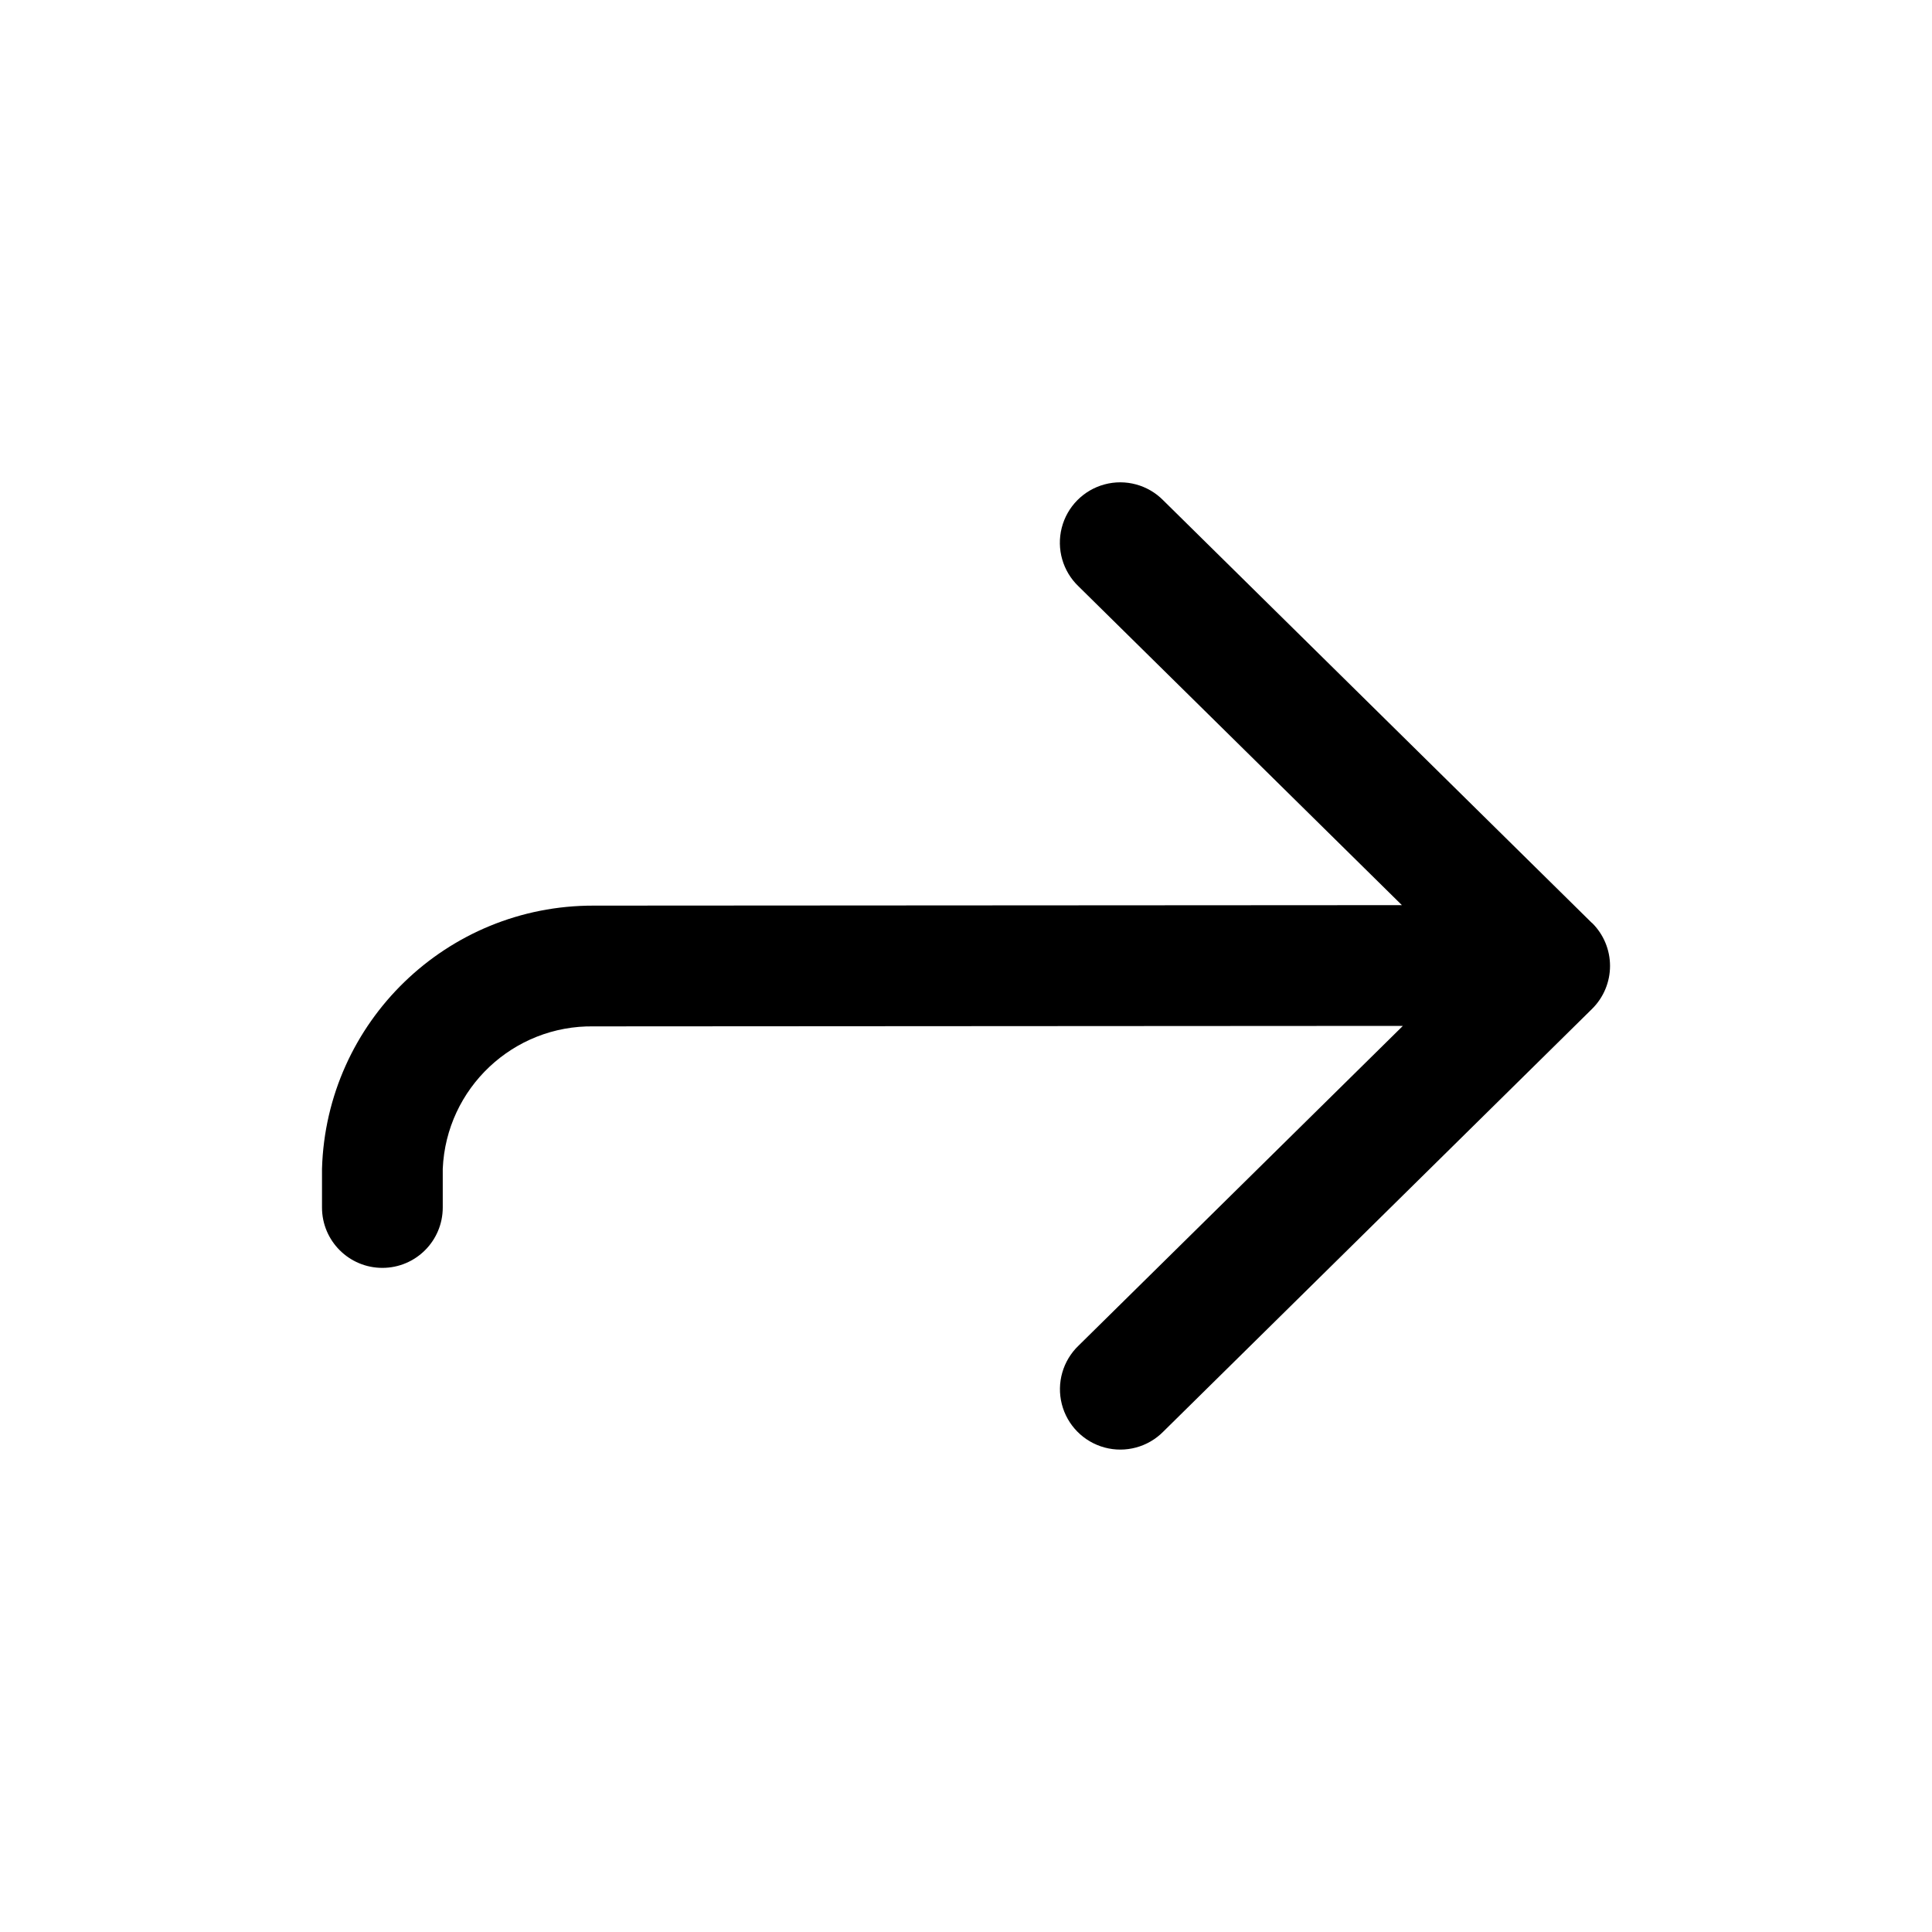
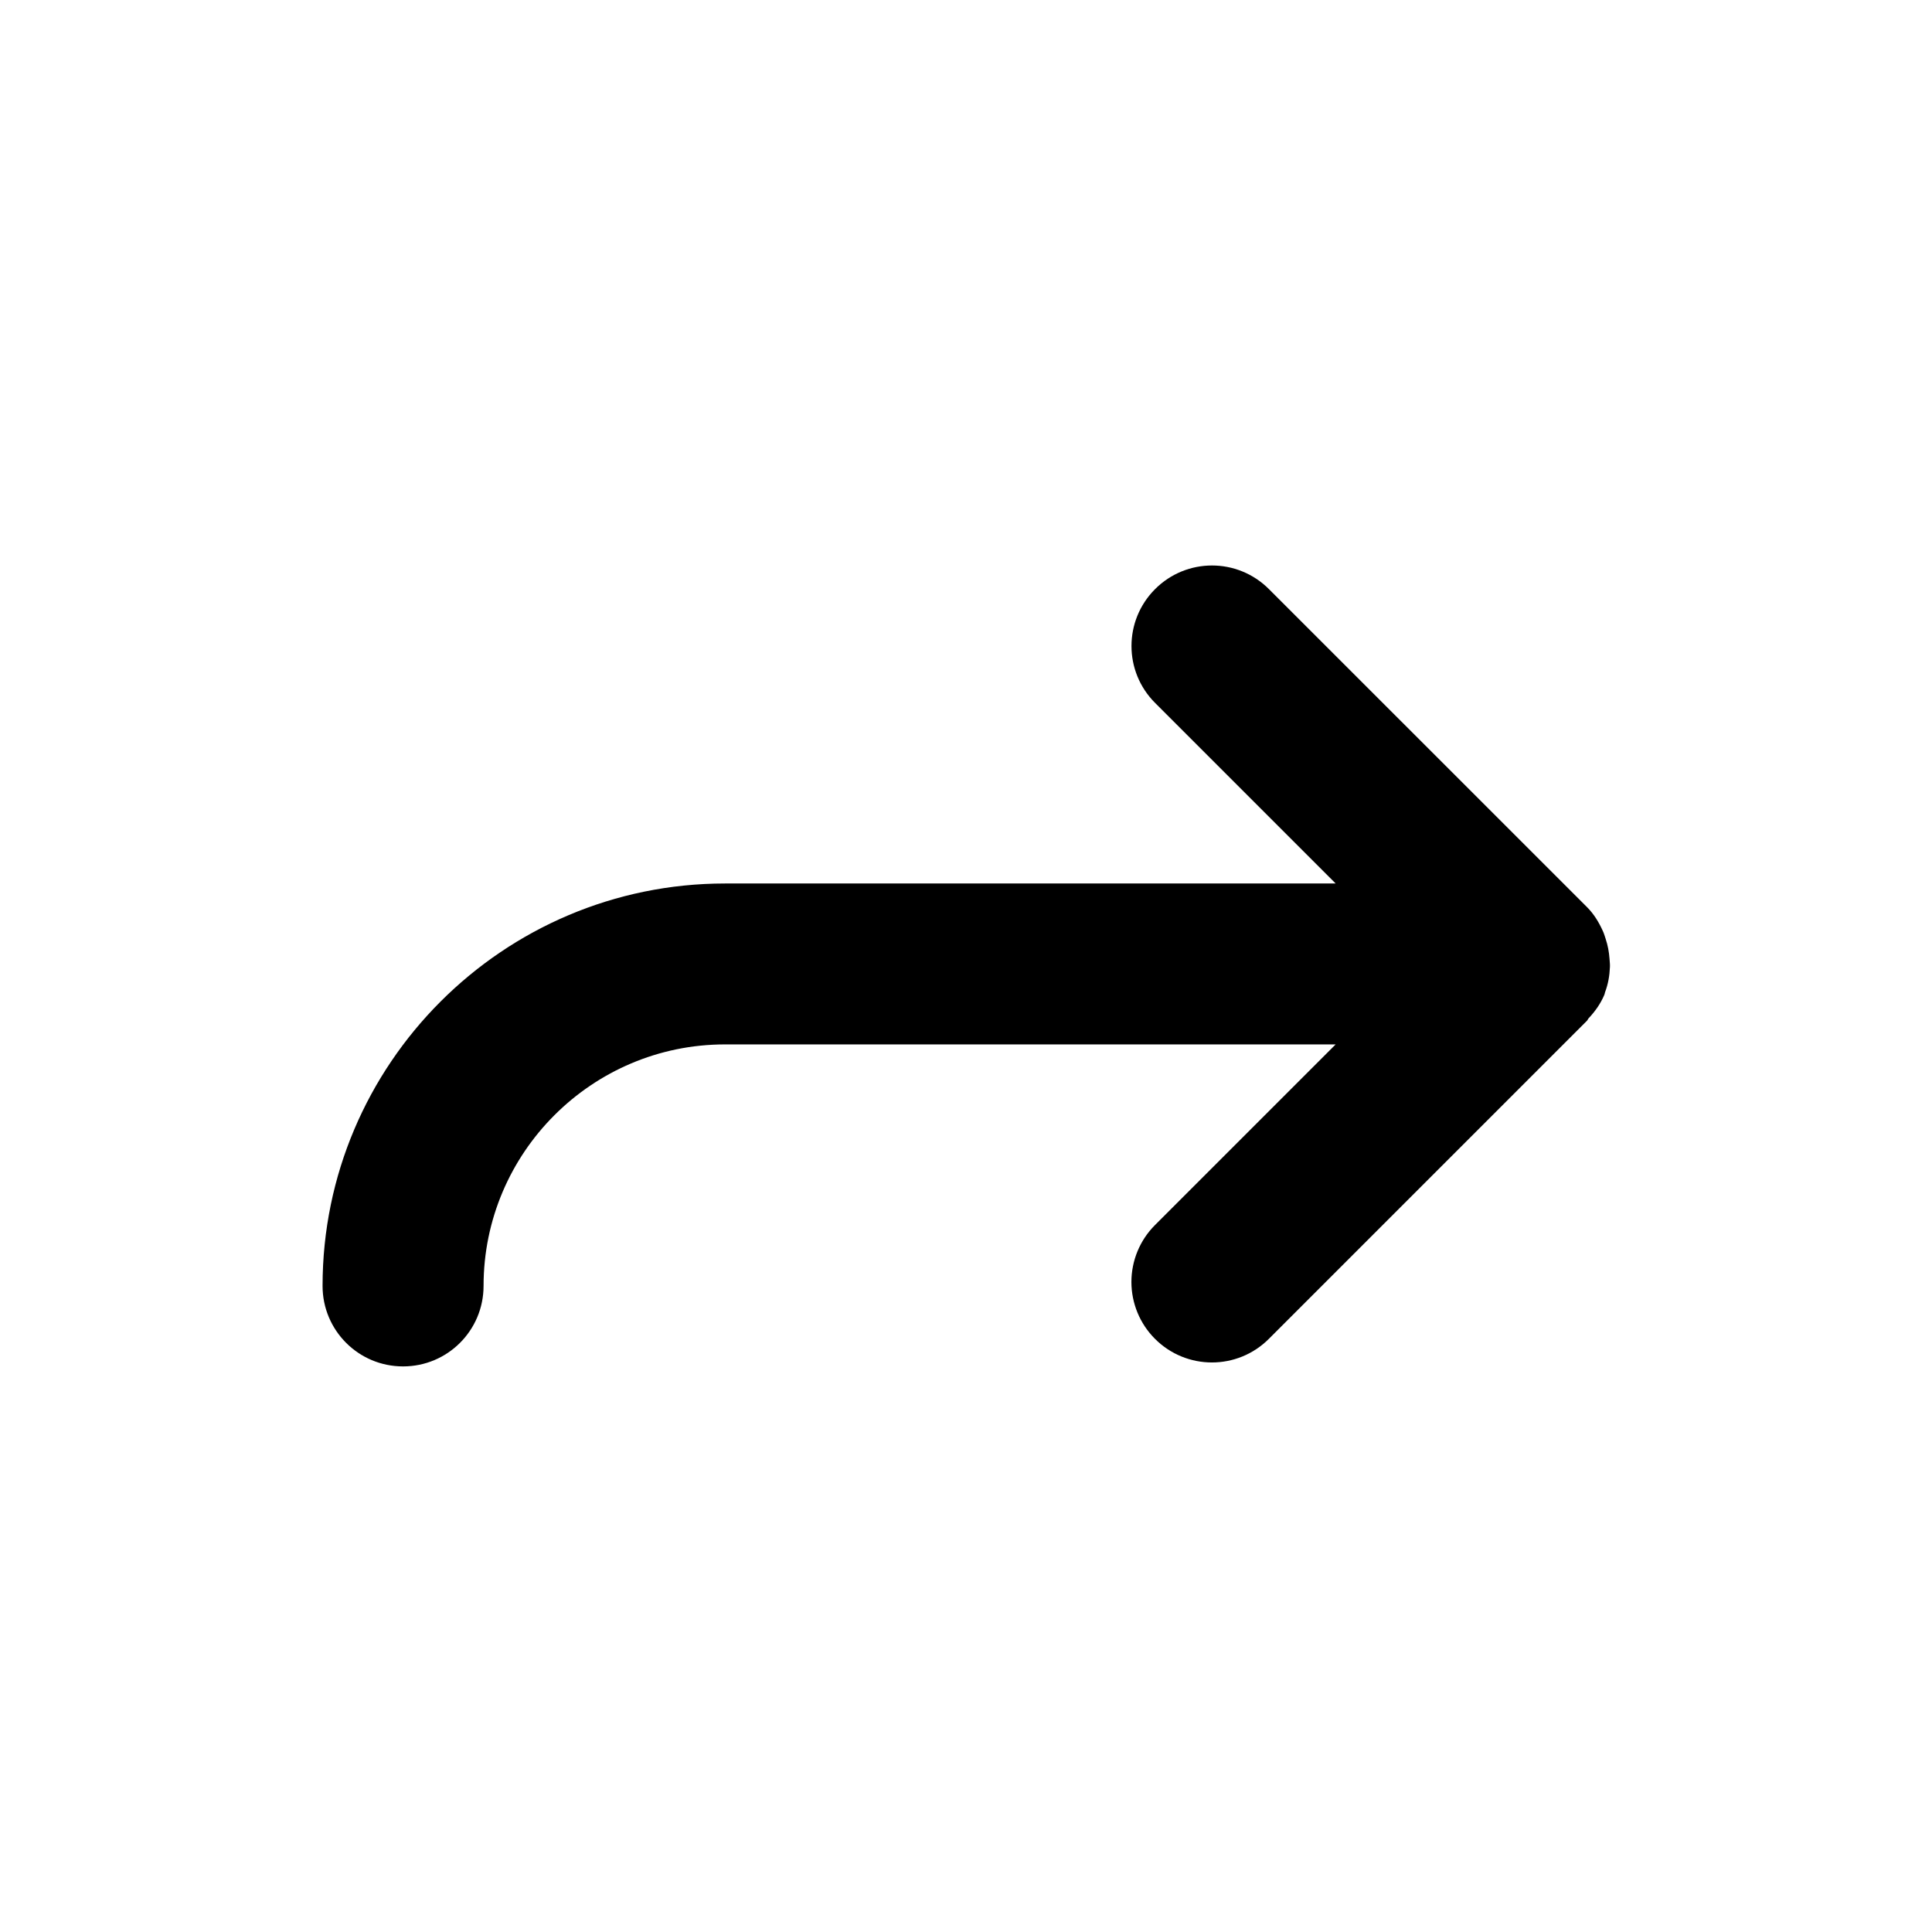
- <svg xmlns="http://www.w3.org/2000/svg" id="icons" viewBox="0 0 24 24">
-   <rect id="canvas" width="24" height="24" style="fill:none" />
-   <path d="M19.776,11.466l-5.325-5.25a.75.75,0,1,0-1.053,1.068l4.017,3.96L7.375,11.25A3.368,3.368,0,0,0,4,14.519V15a.75.75,0,0,0,1.5,0v-.481A1.849,1.849,0,0,1,7.378,12.75l10.049-.006-4.028,3.971a.75.75,0,1,0,1.053,1.068l5.325-5.25a.75.75,0,0,0,0-1.068Z" />
+ <svg xmlns="http://www.w3.org/2000/svg" id="step-forward-m" viewBox="0 0 24 24" style="enable-background:new 0 0 24 24">
+   <rect id="bg" width="24" height="24" style="fill:#f2f2f2;fill-opacity:0" />
+   <path id="path_1_" d="M9.007 10.975h7.585l-2.243-2.243c-.391-.391-.391-1.023 0-1.414s1.023-.391 1.414 0l3.951 3.95c.087.087.148.189.197.297.015.032.024.065.035.098.027.081.042.162.048.247.002.035.007.068.005.103-.004.106-.022.212-.061.314-.003.009-.003.018-.007.027 0 .001 0 .002-.001.003-.047.112-.116.208-.196.293-.009.009-.011.022-.021.031l-3.951 3.951c-.195.195-.451.293-.707.293s-.512-.098-.707-.293a.999.999 0 0 1 0-1.414l2.244-2.244H9.007c-1.654 0-3 1.346-3 3 0 .553-.447 1-1 1s-1-.447-1-1c0-2.755 2.243-4.999 5-4.999z" />
</svg>
